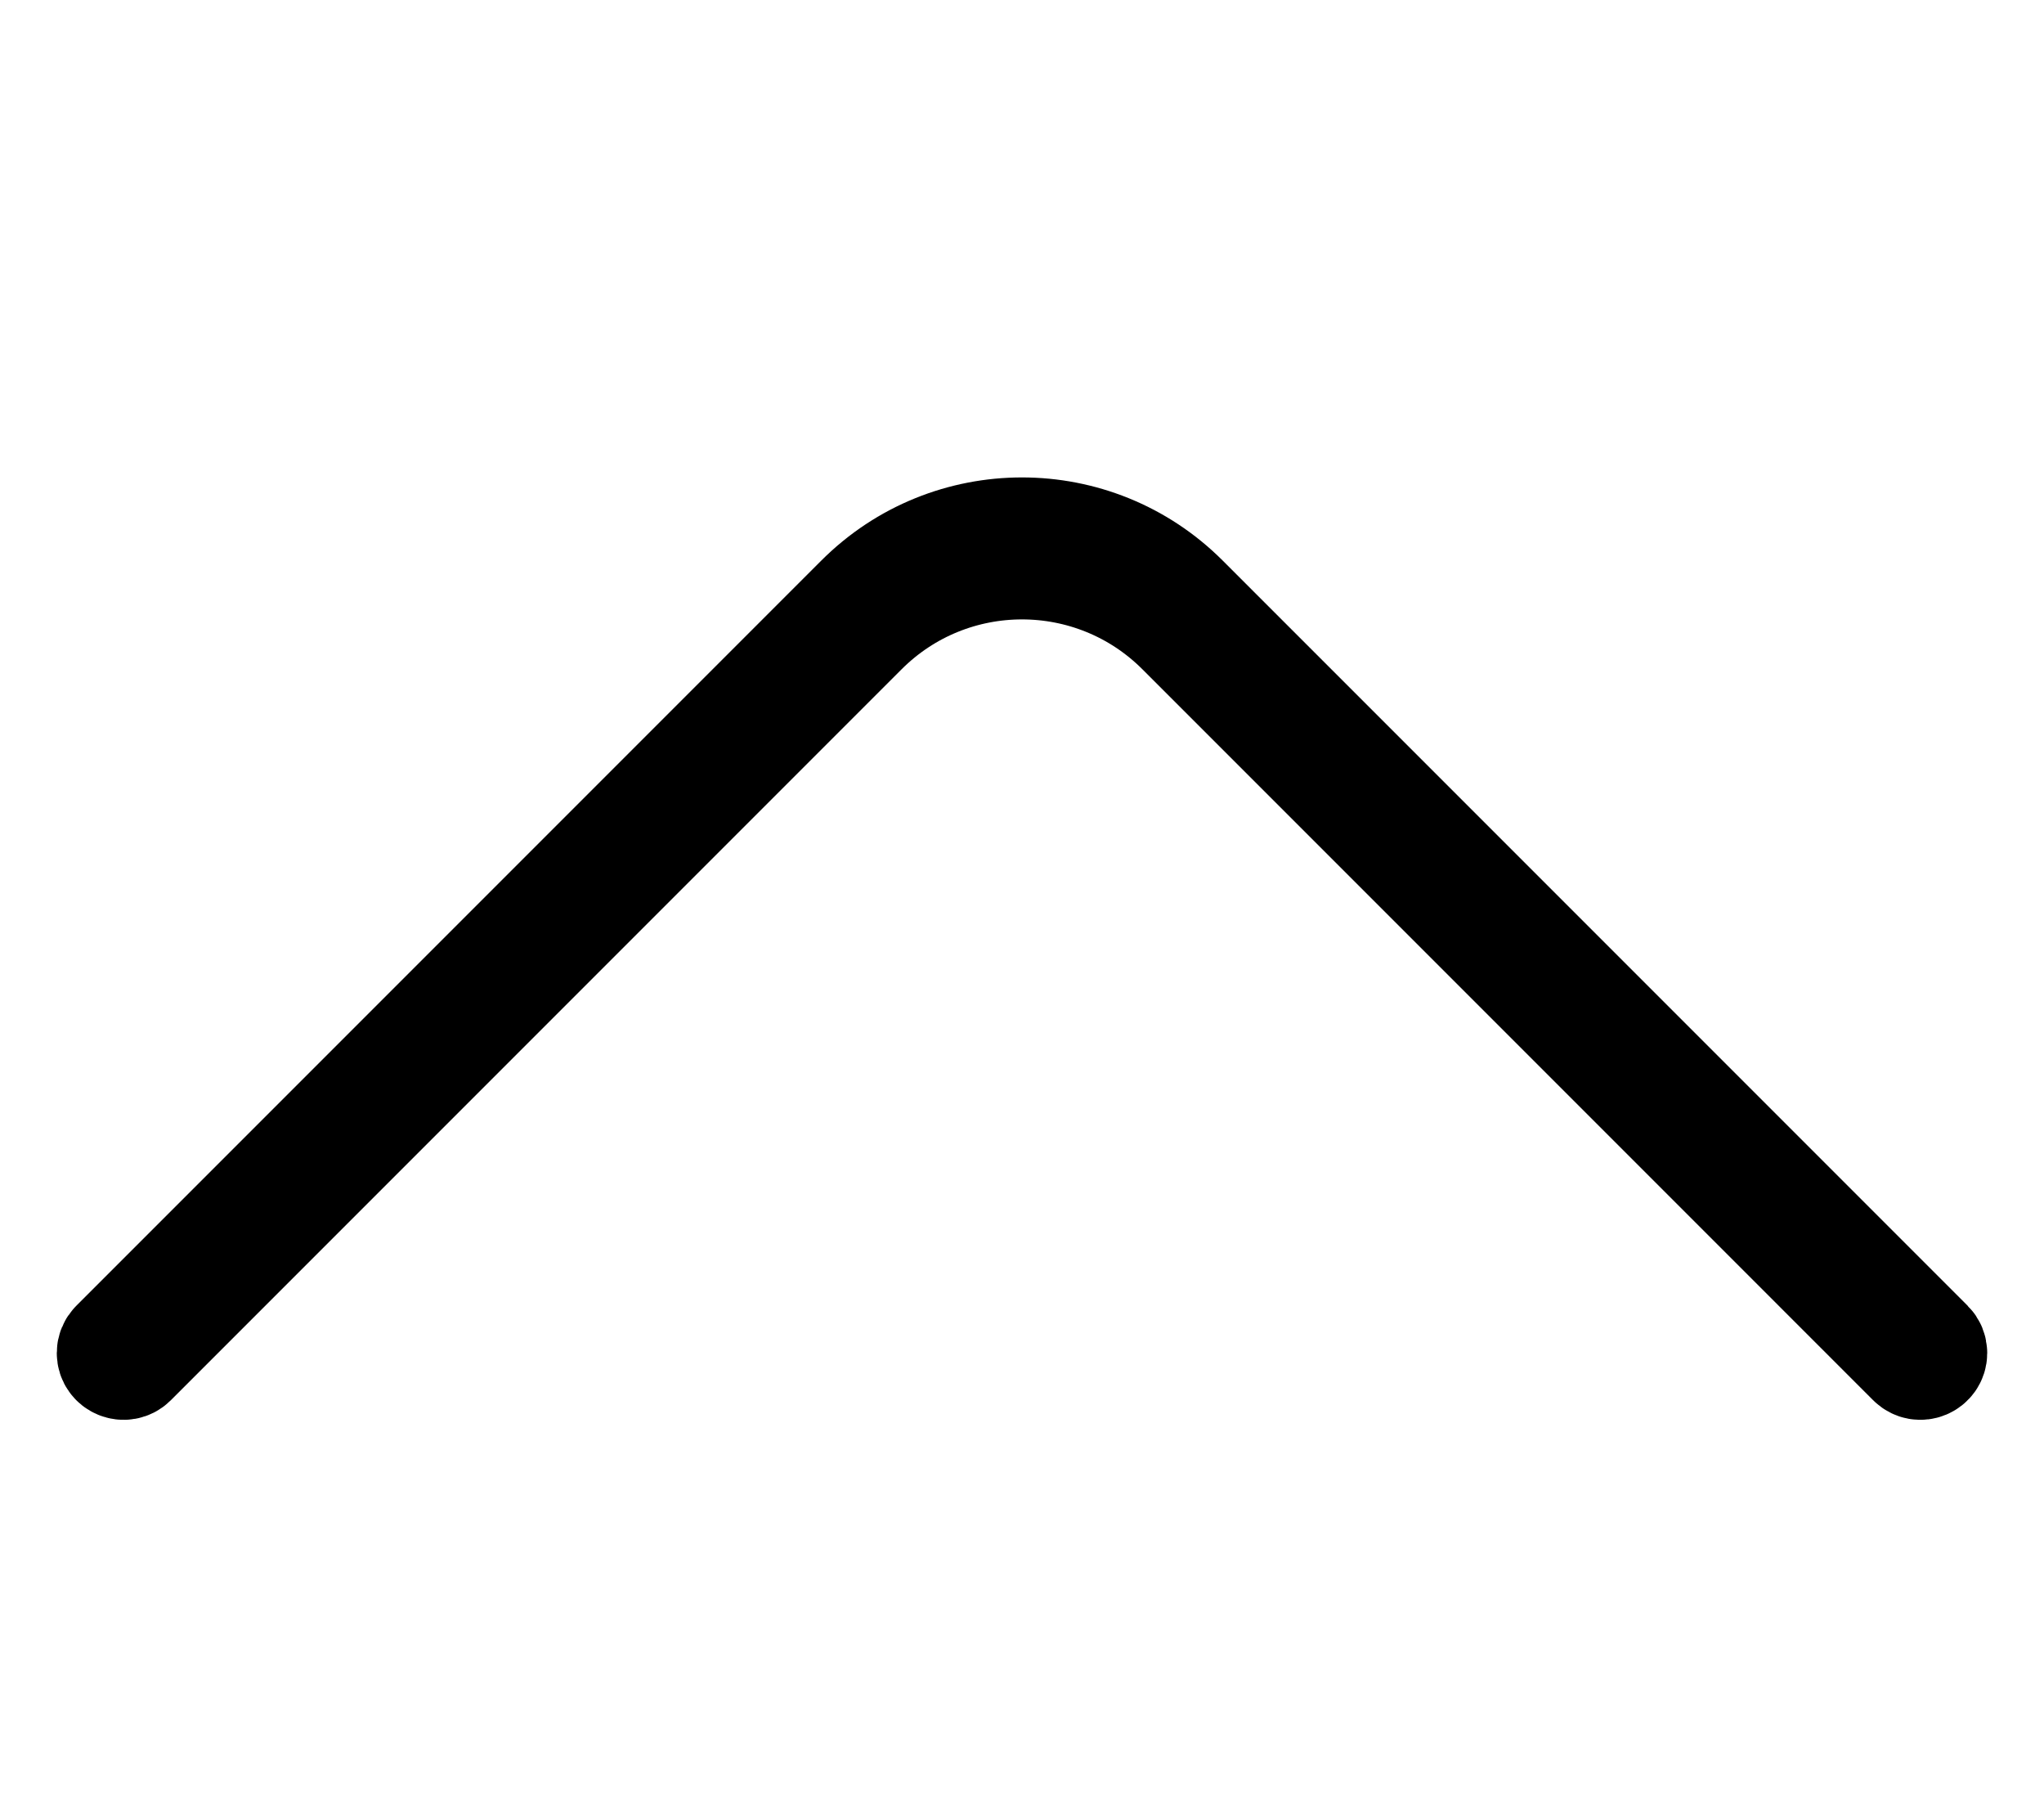
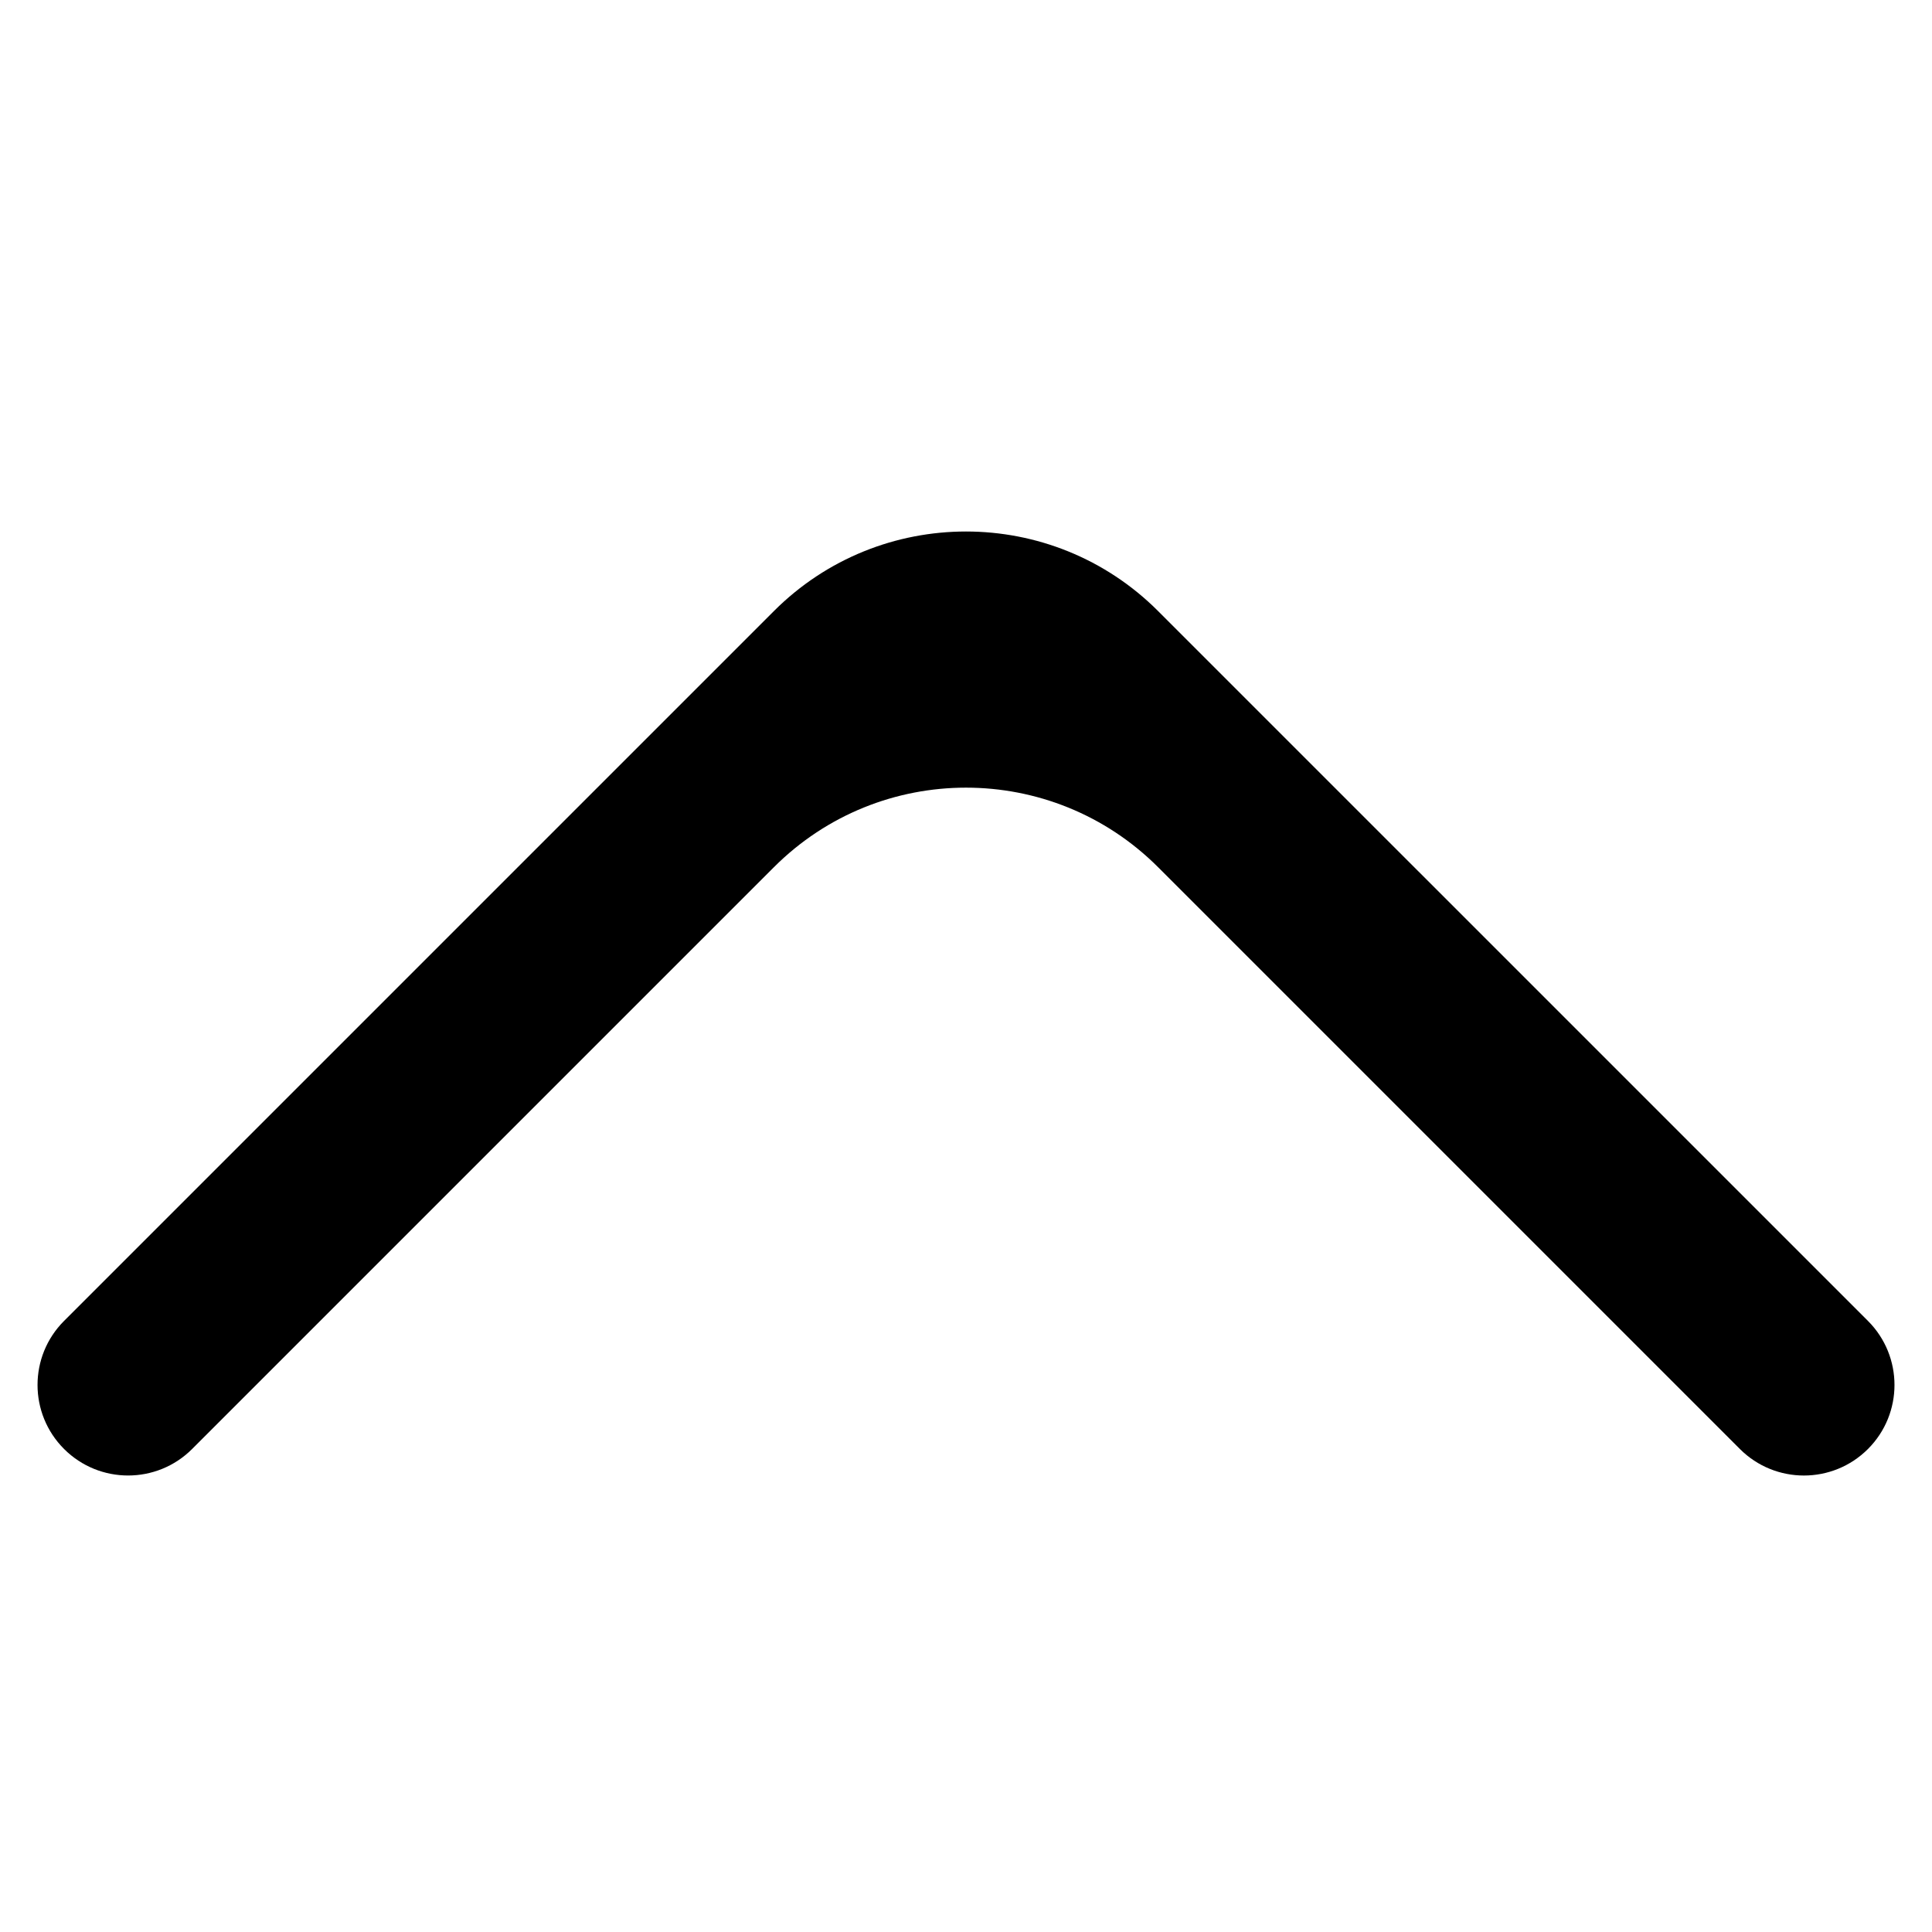
- <svg xmlns="http://www.w3.org/2000/svg" width="18" height="16" viewBox="0 0 18 16" fill="none">
-   <path d="M16.849 11.974C16.905 12.03 17 11.99 17 11.912V11.912C17 11.888 16.991 11.866 16.974 11.849L10.414 5.289C9.633 4.508 8.367 4.508 7.586 5.289L1.026 11.849C1.009 11.866 1 11.888 1 11.912V11.912C1 11.99 1.095 12.03 1.151 11.974L7.586 5.539C8.367 4.758 9.633 4.758 10.414 5.539L16.849 11.974Z" fill="black" stroke="black" />
+ <svg xmlns="http://www.w3.org/2000/svg" width="512" height="512" viewBox="0 0 512 512" fill="none">
+   <path d="M16.977 350.055C7.602 359.43 7.605 374.631 16.985 384.002V384.002C26.358 393.367 41.548 393.364 50.917 383.994L205.088 229.823C233.206 201.705 278.794 201.705 306.912 229.823L461.088 383.999C470.461 393.372 485.657 393.372 495.029 383.999V383.999C504.402 374.627 504.402 359.431 495.029 350.058L306.913 161.942C278.795 133.824 233.207 133.824 205.089 161.942L16.977 350.055Z" fill="black" />
</svg>
